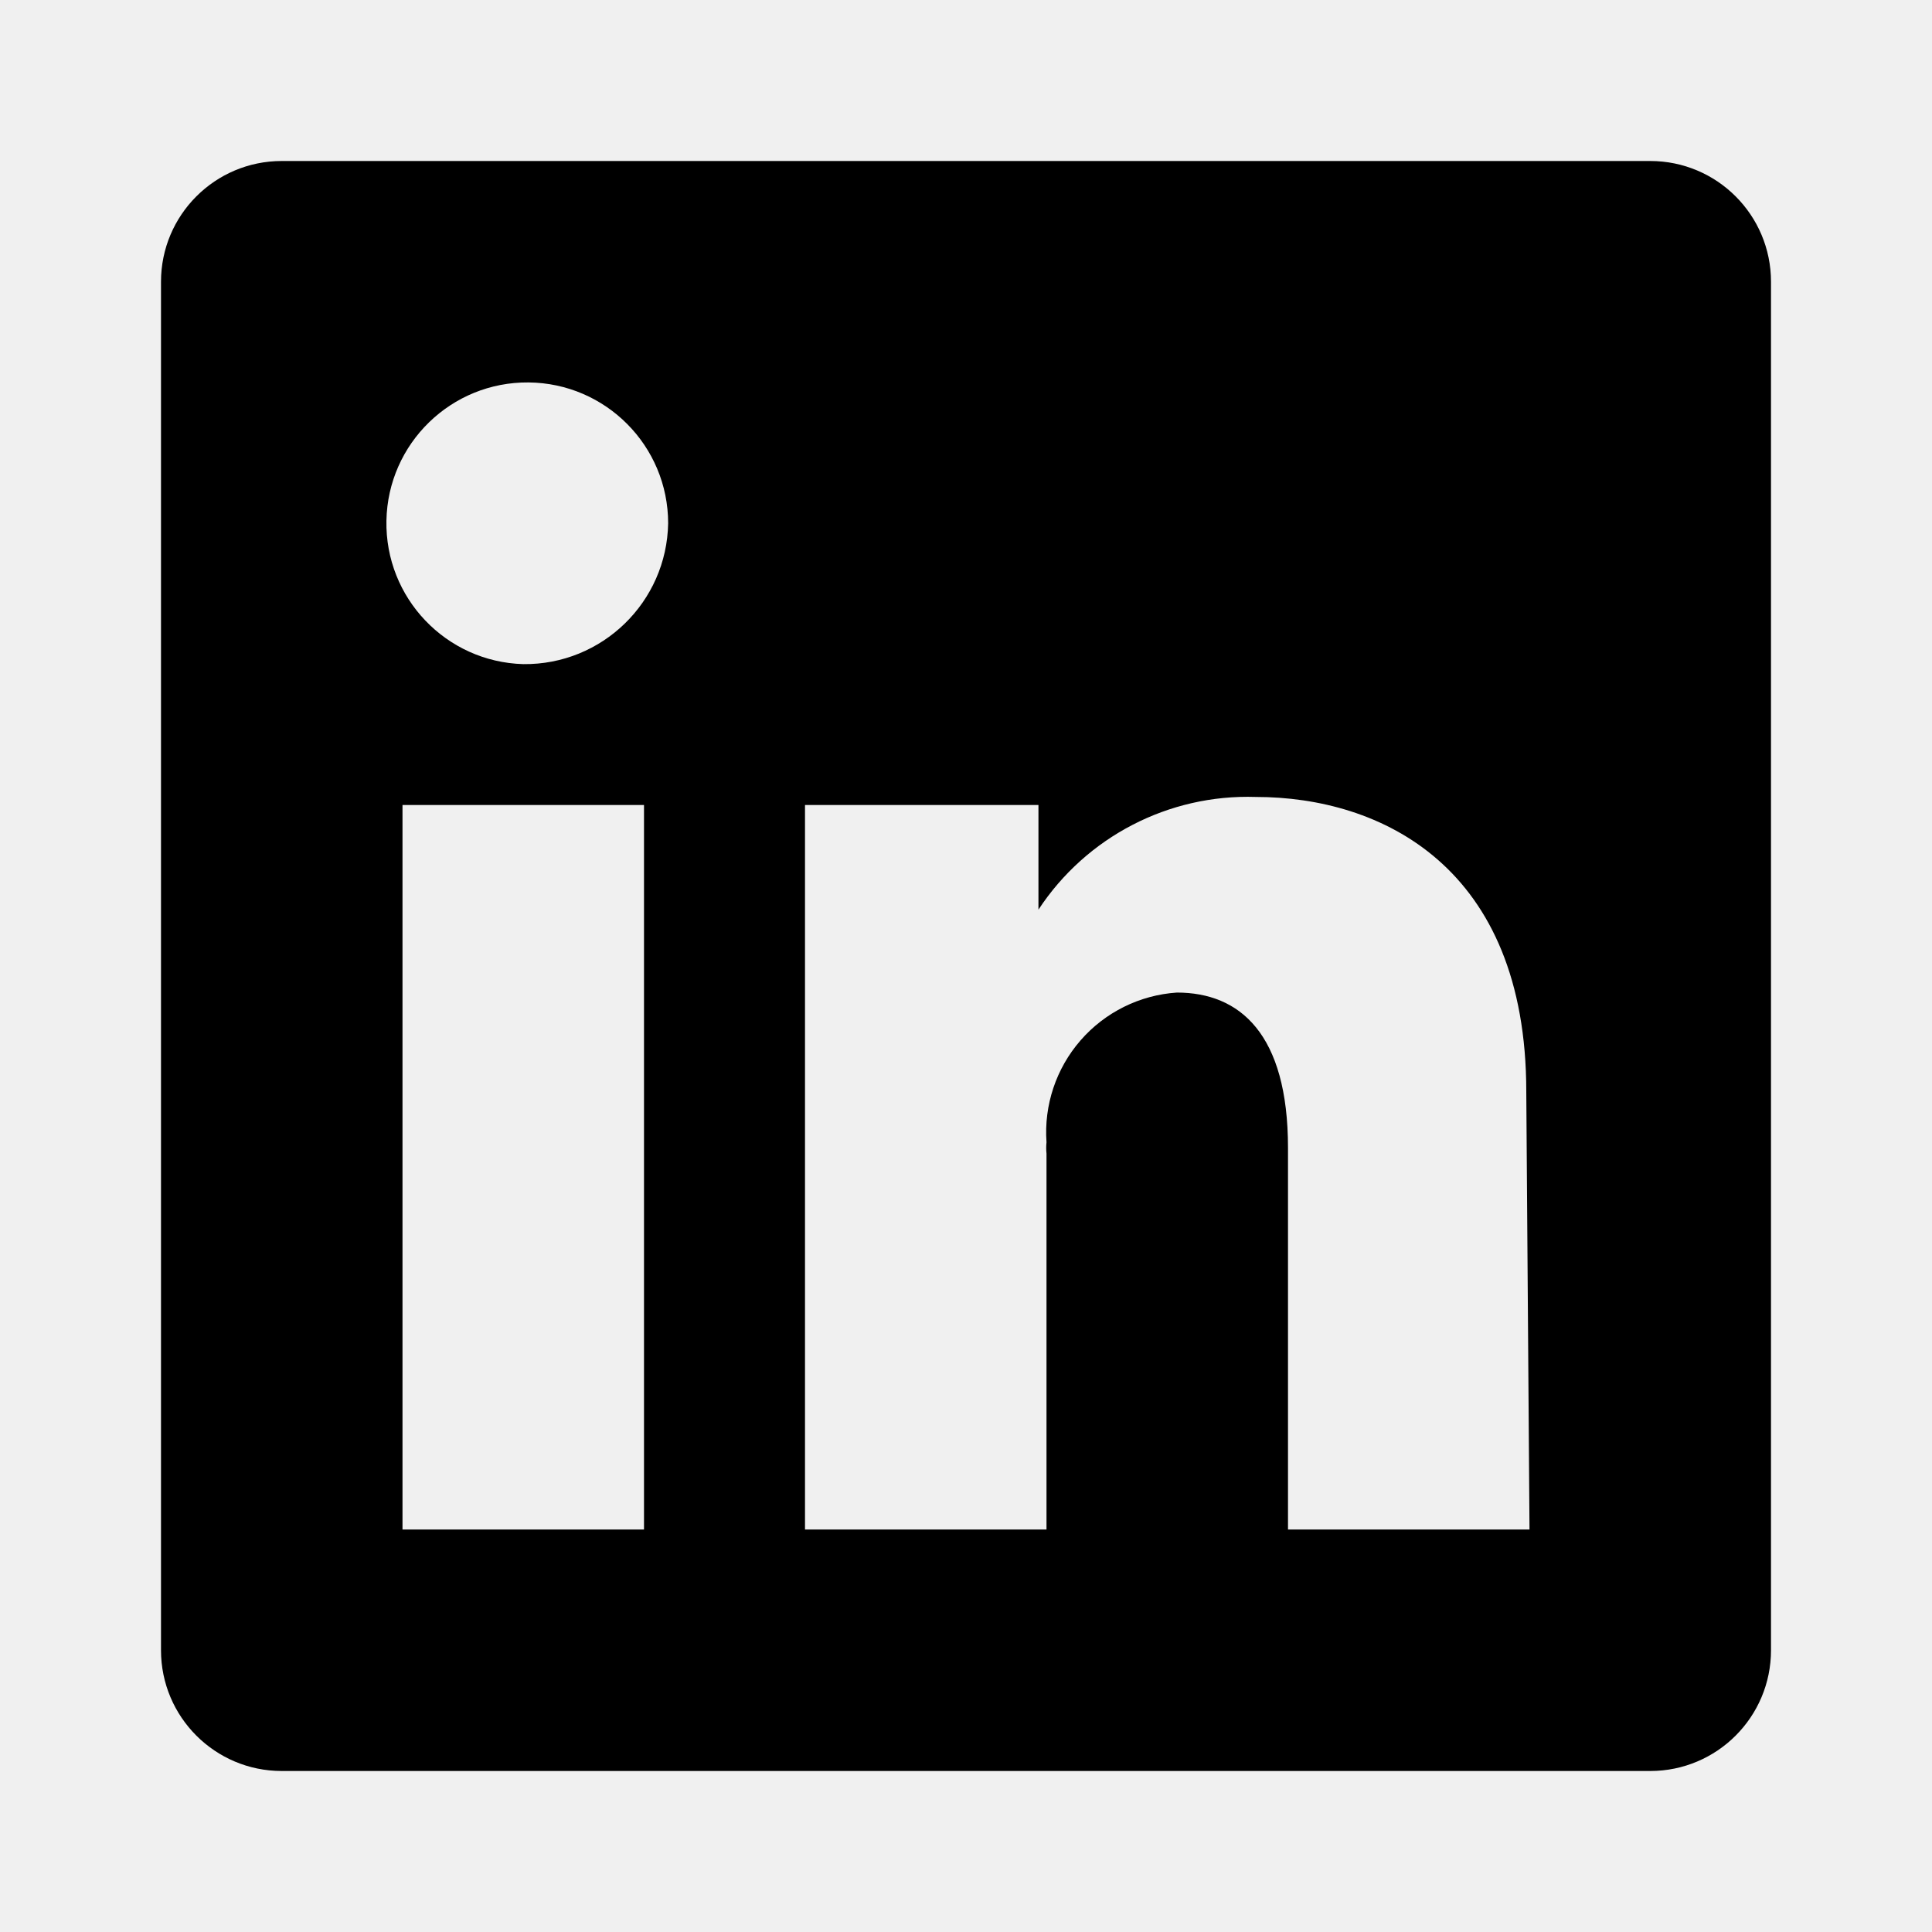
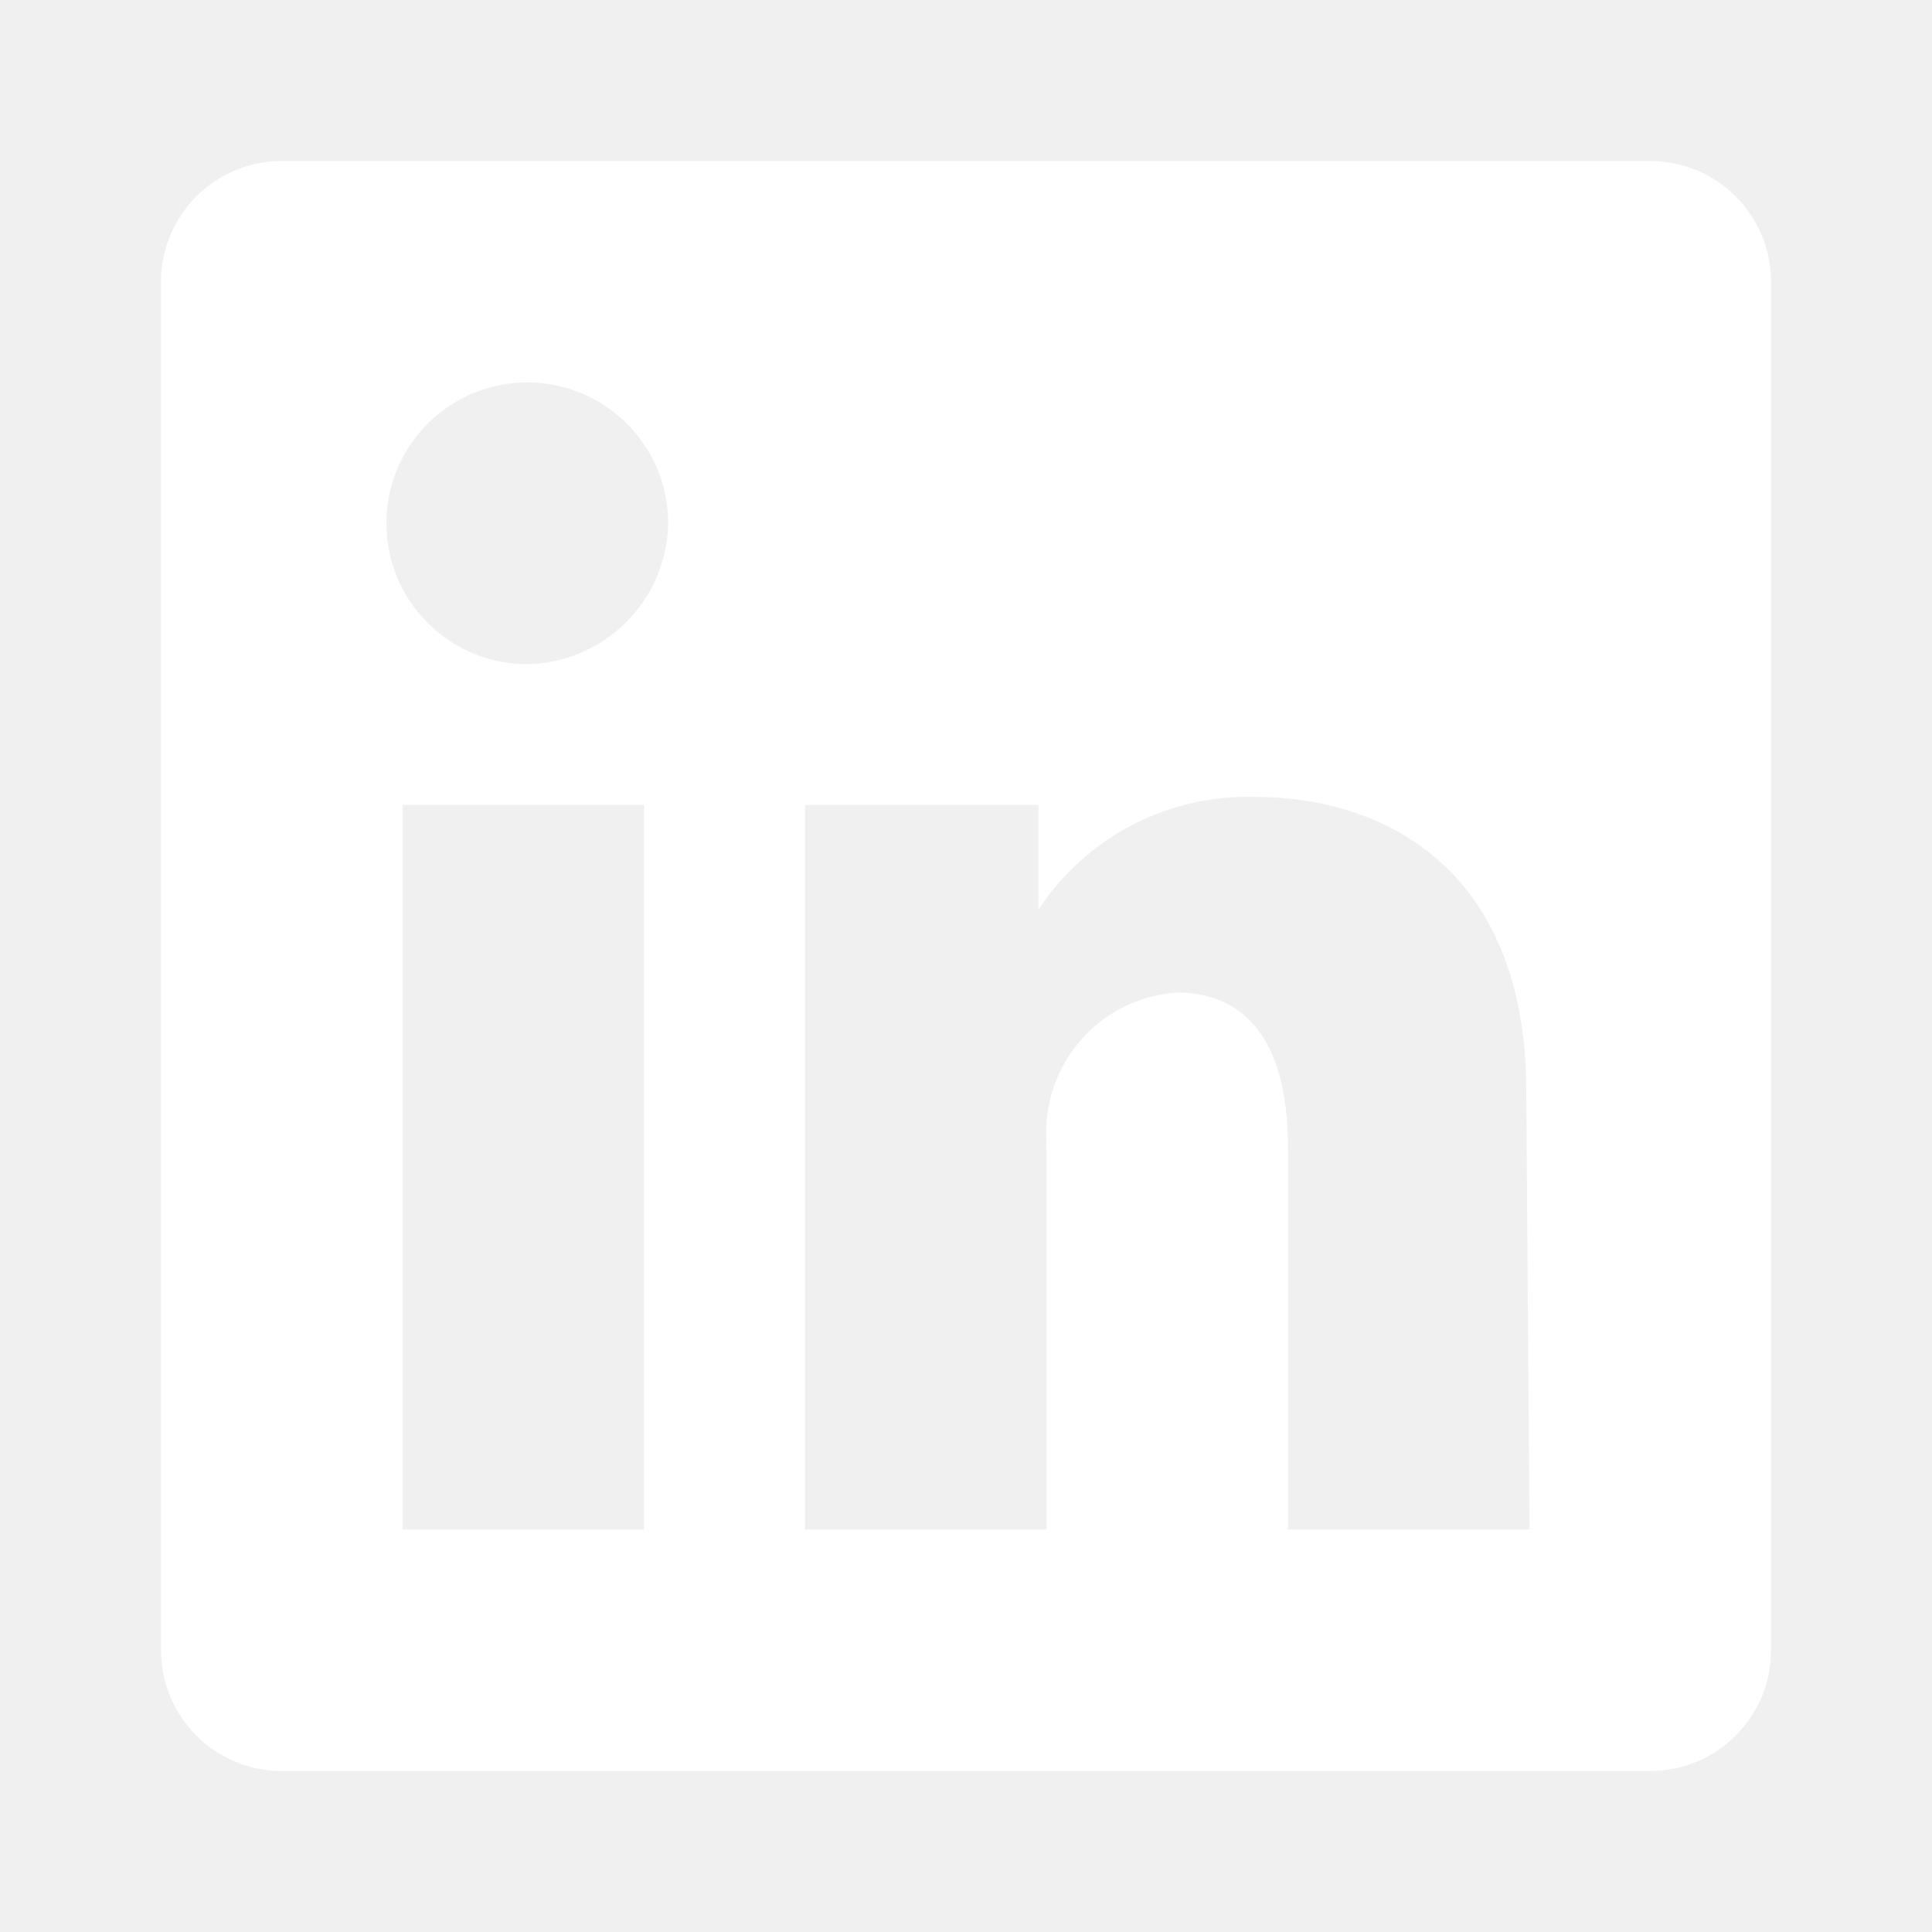
- <svg xmlns="http://www.w3.org/2000/svg" viewBox="0 0 24 24" data-supported-dps="24x24" fill="currentColor" class="mercado-match" width="24" height="24" focusable="false">
+ <svg xmlns="http://www.w3.org/2000/svg" viewBox="0 0 24 24" data-supported-dps="24x24" fill="white" class="mercado-match" width="24" height="24" focusable="false">
  <path d="M20.5 2h-17A1.5 1.5 0 002 3.5v17A1.5 1.5 0 003.5 22h17a1.5 1.5 0 001.5-1.5v-17A1.5 1.5 0 0020.5 2zM8 19H5v-9h3zM6.5 8.25A1.75 1.75 0 118.3 6.5a1.78 1.78 0 01-1.8 1.75zM19 19h-3v-4.74c0-1.42-.6-1.93-1.38-1.93A1.74 1.74 0 0013 14.19a.66.66 0 000 .14V19h-3v-9h2.9v1.3a3.11 3.11 0 012.7-1.4c1.55 0 3.36.86 3.36 3.66z" />
</svg>
